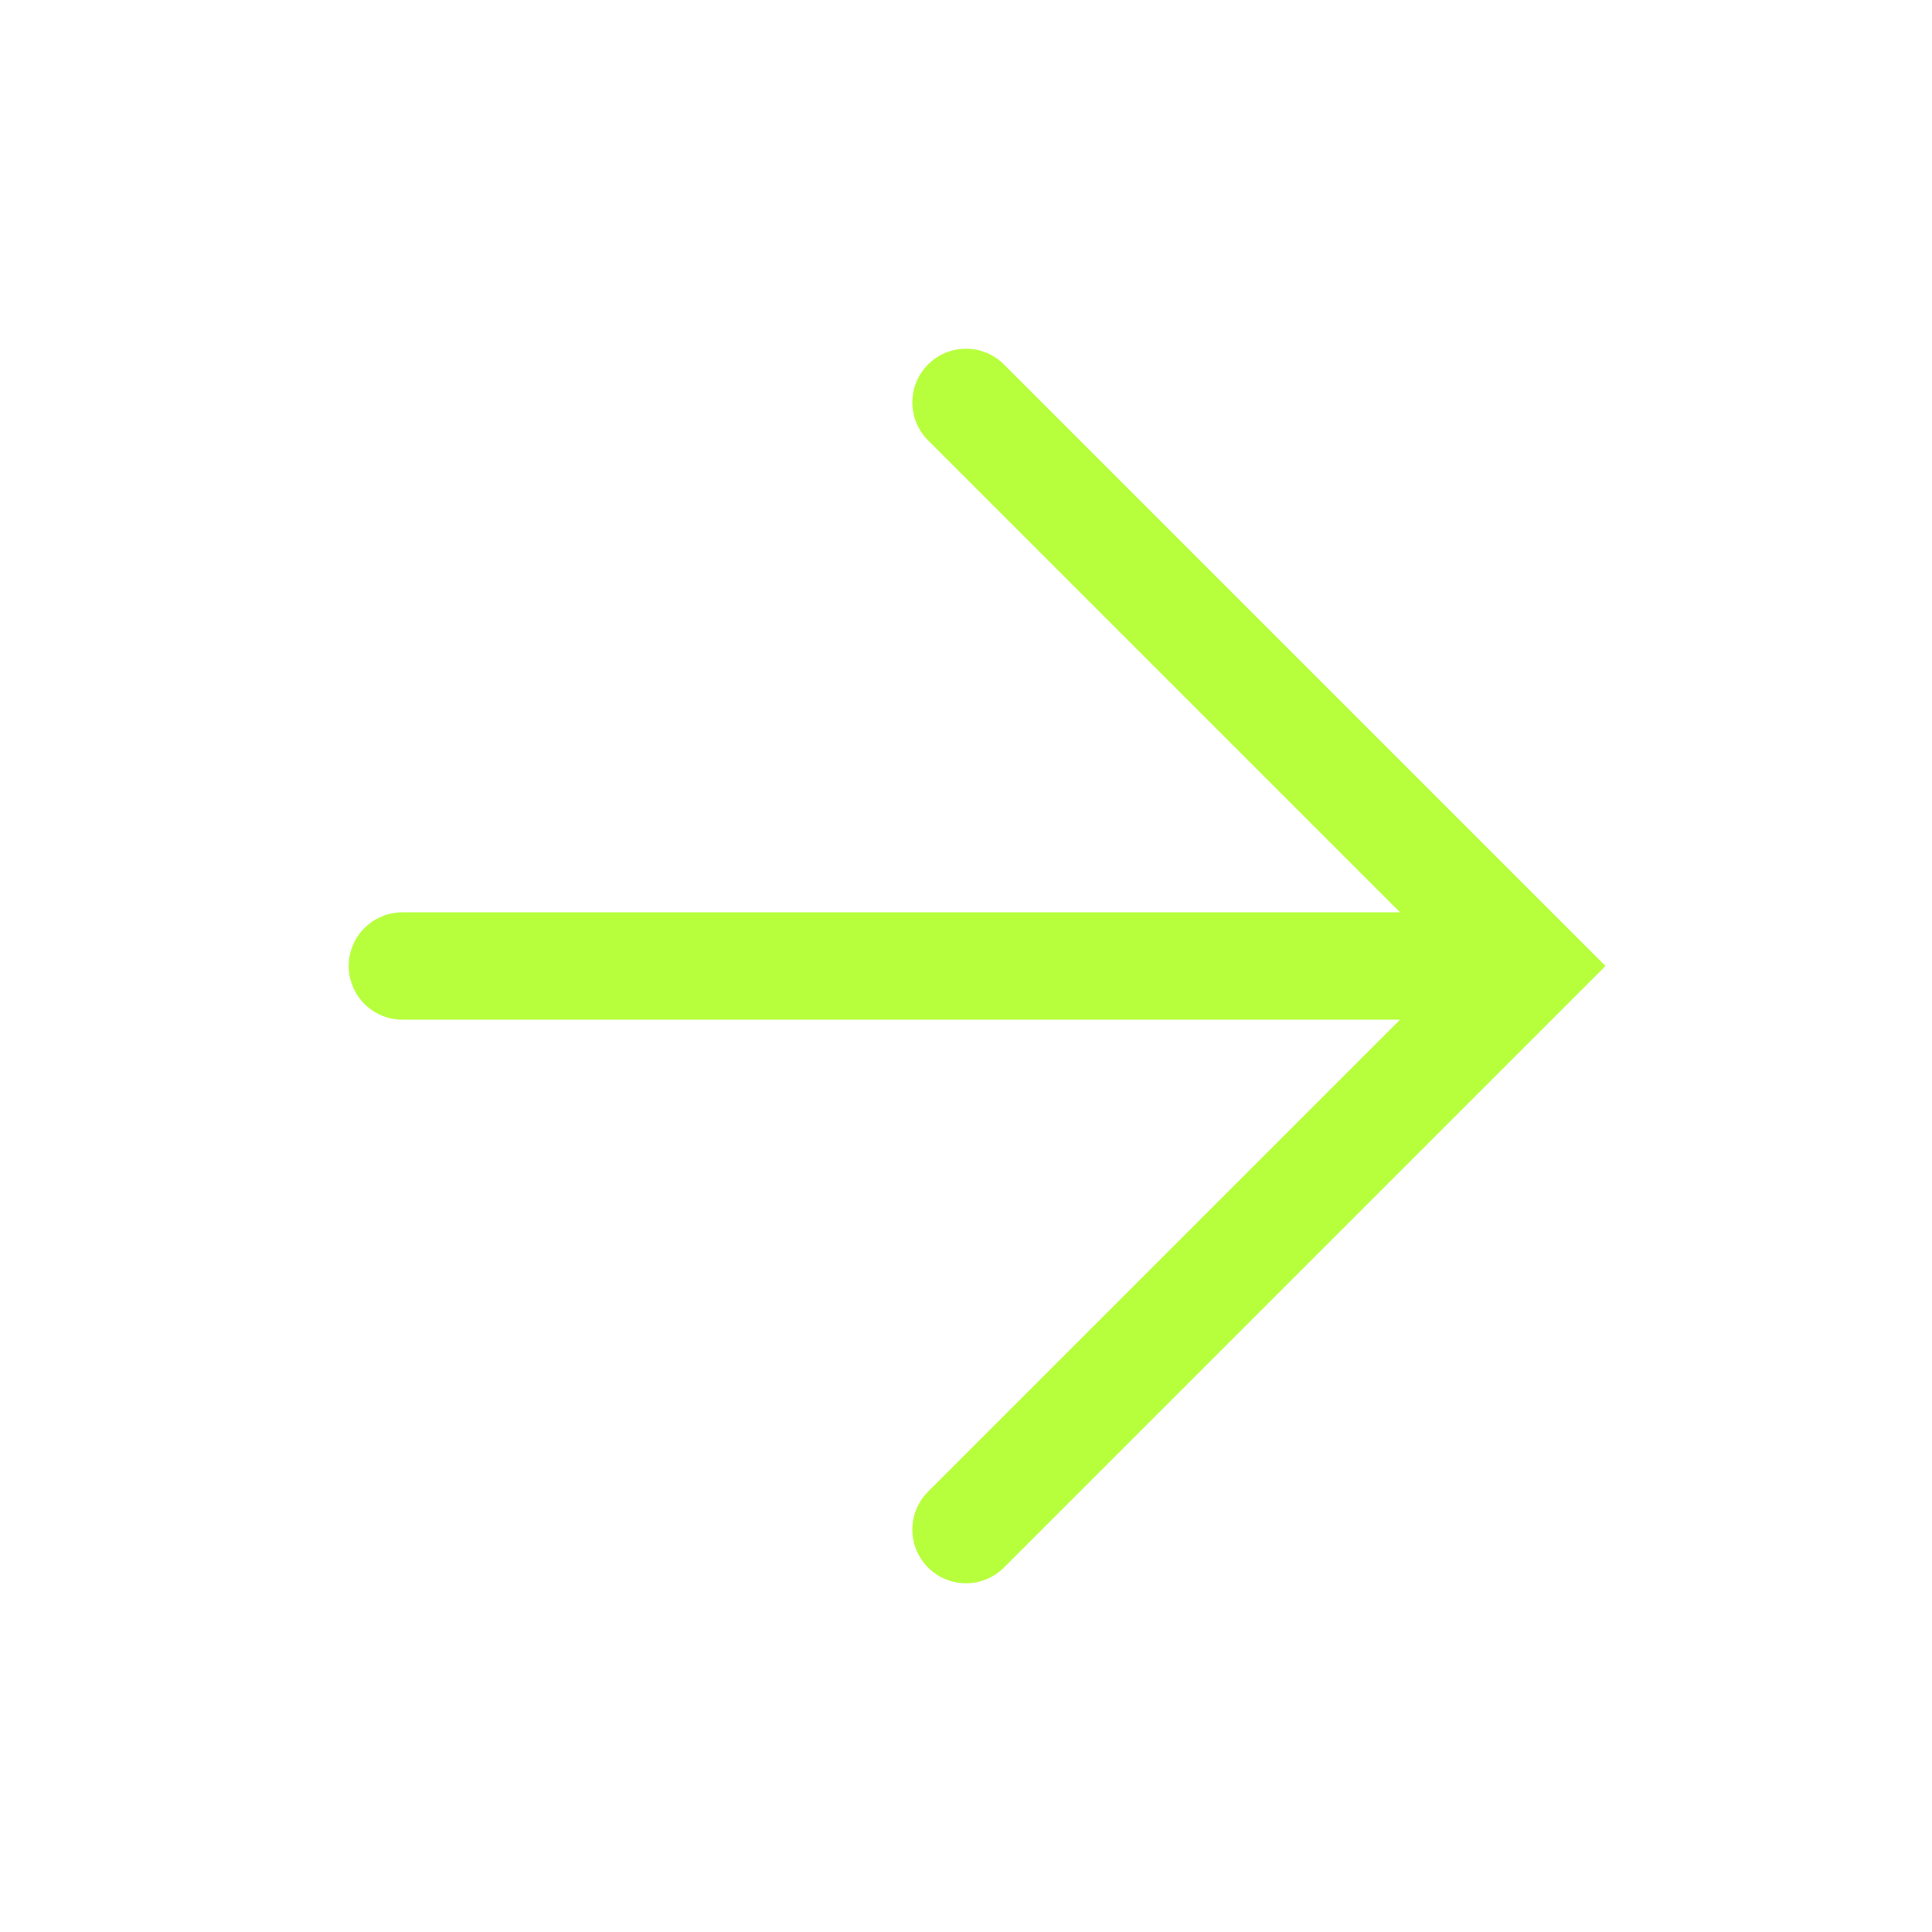
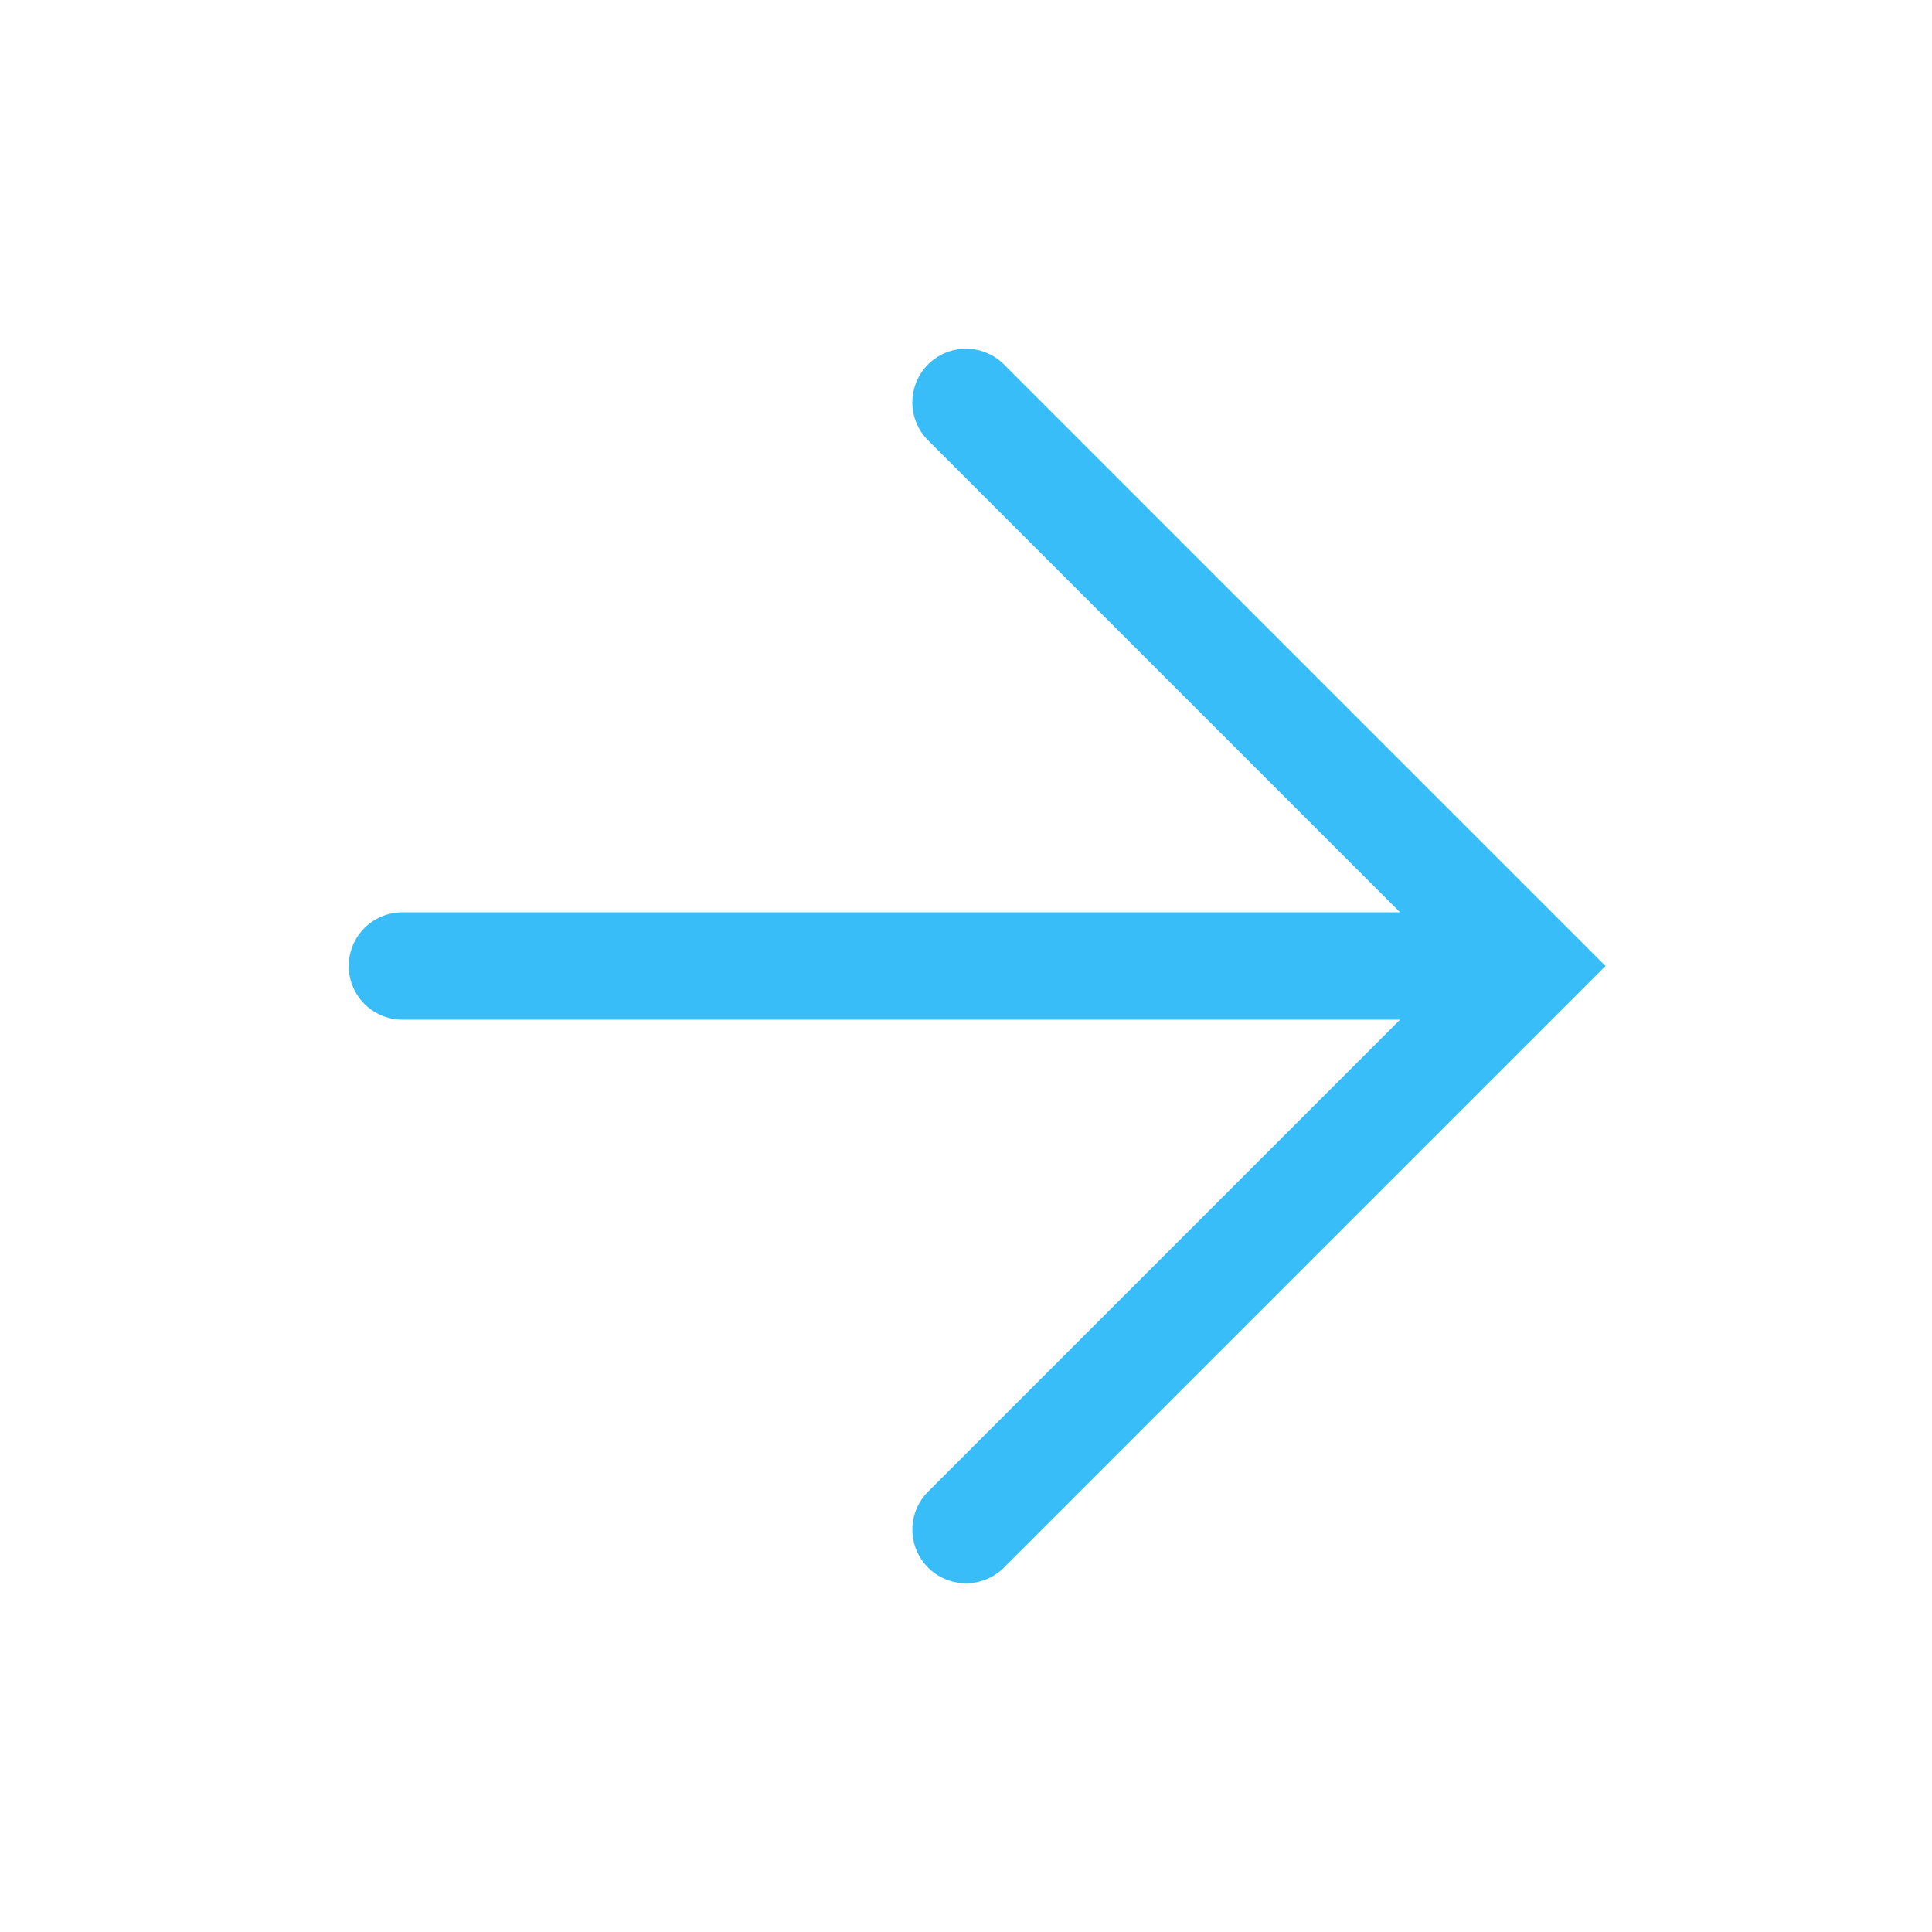
<svg xmlns="http://www.w3.org/2000/svg" preserveAspectRatio="none" overflow="visible" style="display: block;" width="18" height="18" viewBox="0 0 18 18" fill="none">
  <g id="arrow-right">
-     <path id="Vector" d="M3.749 9H14.251M9 14.251L14.251 9L9 3.749" stroke="#B7FF3C" stroke-linecap="round" />
+     <path id="Vector" d="M3.749 9H14.251M9 14.251L14.251 9L9 3.749" stroke="#38BDF8" stroke-linecap="round" />
  </g>
</svg>
